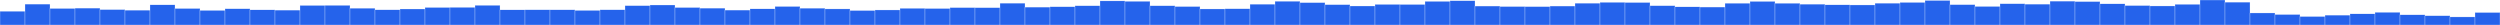
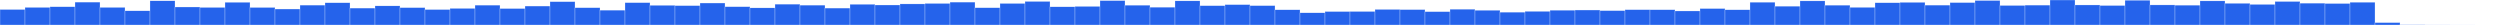
<svg xmlns="http://www.w3.org/2000/svg" preserveAspectRatio="none" viewBox="0 0 100 1">
-   <rect fill="#2563EB" height="0.549" stroke="#EFF6FF" stroke-width="0.01" width="1" x="0" y="0.451" />
-   <rect fill="#2563EB" height="0.836" stroke="#EFF6FF" stroke-width="0.01" width="1" x="1" y="0.164" />
-   <rect fill="#2563EB" height="0.661" stroke="#EFF6FF" stroke-width="0.01" width="1" x="2" y="0.339" />
-   <rect fill="#2563EB" height="0.676" stroke="#EFF6FF" stroke-width="0.01" width="1" x="3" y="0.324" />
-   <rect fill="#2563EB" height="0.616" stroke="#EFF6FF" stroke-width="0.01" width="1" x="4" y="0.384" />
-   <rect fill="#2563EB" height="0.593" stroke="#EFF6FF" stroke-width="0.01" width="1" x="5" y="0.407" />
-   <rect fill="#2563EB" height="0.806" stroke="#EFF6FF" stroke-width="0.01" width="1" x="6" y="0.194" />
-   <rect fill="#2563EB" height="0.66" stroke="#EFF6FF" stroke-width="0.01" width="1" x="7" y="0.34" />
-   <rect fill="#2563EB" height="0.584" stroke="#EFF6FF" stroke-width="0.01" width="1" x="8" y="0.416" />
-   <rect fill="#2563EB" height="0.649" stroke="#EFF6FF" stroke-width="0.01" width="1" x="9" y="0.351" />
-   <rect fill="#2563EB" height="0.605" stroke="#EFF6FF" stroke-width="0.01" width="1" x="10" y="0.395" />
-   <rect fill="#2563EB" height="0.596" stroke="#EFF6FF" stroke-width="0.01" width="1" x="11" y="0.404" />
-   <rect fill="#2563EB" height="0.782" stroke="#EFF6FF" stroke-width="0.01" width="1" x="12" y="0.218" />
-   <rect fill="#2563EB" height="0.786" stroke="#EFF6FF" stroke-width="0.01" width="1" x="13" y="0.214" />
-   <rect fill="#2563EB" height="0.671" stroke="#EFF6FF" stroke-width="0.01" width="1" x="14" y="0.329" />
-   <rect fill="#2563EB" height="0.607" stroke="#EFF6FF" stroke-width="0.01" width="1" x="15" y="0.393" />
-   <rect fill="#2563EB" height="0.64" stroke="#EFF6FF" stroke-width="0.01" width="1" x="16" y="0.36" />
-   <rect fill="#2563EB" height="0.701" stroke="#EFF6FF" stroke-width="0.01" width="1" x="17" y="0.299" />
-   <rect fill="#2563EB" height="0.706" stroke="#EFF6FF" stroke-width="0.01" width="1" x="18" y="0.294" />
-   <rect fill="#2563EB" height="0.787" stroke="#EFF6FF" stroke-width="0.01" width="1" x="19" y="0.213" />
-   <rect fill="#2563EB" height="0.605" stroke="#EFF6FF" stroke-width="0.01" width="1" x="20" y="0.395" />
-   <rect fill="#2563EB" height="0.608" stroke="#EFF6FF" stroke-width="0.01" width="1" x="21" y="0.392" />
-   <rect fill="#2563EB" height="0.607" stroke="#EFF6FF" stroke-width="0.01" width="1" x="22" y="0.393" />
-   <rect fill="#2563EB" height="0.584" stroke="#EFF6FF" stroke-width="0.01" width="1" x="23" y="0.416" />
-   <rect fill="#2563EB" height="0.608" stroke="#EFF6FF" stroke-width="0.01" width="1" x="24" y="0.392" />
-   <rect fill="#2563EB" height="0.773" stroke="#EFF6FF" stroke-width="0.01" width="1" x="25" y="0.227" />
-   <rect fill="#2563EB" height="0.8" stroke="#EFF6FF" stroke-width="0.01" width="1" x="26" y="0.2" />
-   <rect fill="#2563EB" height="0.699" stroke="#EFF6FF" stroke-width="0.01" width="1" x="27" y="0.301" />
-   <rect fill="#2563EB" height="0.675" stroke="#EFF6FF" stroke-width="0.01" width="1" x="28" y="0.325" />
-   <rect fill="#2563EB" height="0.597" stroke="#EFF6FF" stroke-width="0.01" width="1" x="29" y="0.403" />
-   <rect fill="#2563EB" height="0.645" stroke="#EFF6FF" stroke-width="0.01" width="1" x="30" y="0.355" />
-   <rect fill="#2563EB" height="0.741" stroke="#EFF6FF" stroke-width="0.01" width="1" x="31" y="0.259" />
-   <rect fill="#2563EB" height="0.672" stroke="#EFF6FF" stroke-width="0.01" width="1" x="32" y="0.328" />
-   <rect fill="#2563EB" height="0.642" stroke="#EFF6FF" stroke-width="0.01" width="1" x="33" y="0.358" />
-   <rect fill="#2563EB" height="0.579" stroke="#EFF6FF" stroke-width="0.01" width="1" x="34" y="0.421" />
-   <rect fill="#2563EB" height="0.601" stroke="#EFF6FF" stroke-width="0.01" width="1" x="35" y="0.399" />
-   <rect fill="#2563EB" height="0.667" stroke="#EFF6FF" stroke-width="0.01" width="1" x="36" y="0.333" />
-   <rect fill="#2563EB" height="0.659" stroke="#EFF6FF" stroke-width="0.01" width="1" x="37" y="0.341" />
-   <rect fill="#2563EB" height="0.695" stroke="#EFF6FF" stroke-width="0.01" width="1" x="38" y="0.305" />
-   <rect fill="#2563EB" height="0.692" stroke="#EFF6FF" stroke-width="0.01" width="1" x="39" y="0.308" />
-   <rect fill="#2563EB" height="0.873" stroke="#EFF6FF" stroke-width="0.01" width="1" x="40" y="0.127" />
-   <rect fill="#2563EB" height="0.716" stroke="#EFF6FF" stroke-width="0.01" width="1" x="41" y="0.284" />
-   <rect fill="#2563EB" height="0.729" stroke="#EFF6FF" stroke-width="0.01" width="1" x="42" y="0.271" />
-   <rect fill="#2563EB" height="0.769" stroke="#EFF6FF" stroke-width="0.01" width="1" x="43" y="0.231" />
-   <rect fill="#2563EB" height="0.963" stroke="#EFF6FF" stroke-width="0.01" width="1" x="44" y="0.037" />
-   <rect fill="#2563EB" height="0.947" stroke="#EFF6FF" stroke-width="0.01" width="1" x="45" y="0.053" />
-   <rect fill="#2563EB" height="0.769" stroke="#EFF6FF" stroke-width="0.01" width="1" x="46" y="0.231" />
-   <rect fill="#2563EB" height="0.738" stroke="#EFF6FF" stroke-width="0.01" width="1" x="47" y="0.262" />
-   <rect fill="#2563EB" height="0.641" stroke="#EFF6FF" stroke-width="0.01" width="1" x="48" y="0.359" />
-   <rect fill="#2563EB" height="0.649" stroke="#EFF6FF" stroke-width="0.01" width="1" x="49" y="0.351" />
-   <rect fill="#2563EB" height="0.832" stroke="#EFF6FF" stroke-width="0.01" width="1" x="50" y="0.168" />
-   <rect fill="#2563EB" height="0.949" stroke="#EFF6FF" stroke-width="0.01" width="1" x="51" y="0.051" />
-   <rect fill="#2563EB" height="0.894" stroke="#EFF6FF" stroke-width="0.01" width="1" x="52" y="0.106" />
-   <rect fill="#2563EB" height="0.813" stroke="#EFF6FF" stroke-width="0.01" width="1" x="53" y="0.187" />
-   <rect fill="#2563EB" height="0.76" stroke="#EFF6FF" stroke-width="0.01" width="1" x="54" y="0.24" />
-   <rect fill="#2563EB" height="0.824" stroke="#EFF6FF" stroke-width="0.01" width="1" x="55" y="0.176" />
-   <rect fill="#2563EB" height="0.821" stroke="#EFF6FF" stroke-width="0.01" width="1" x="56" y="0.179" />
-   <rect fill="#2563EB" height="0.945" stroke="#EFF6FF" stroke-width="0.01" width="1" x="57" y="0.055" />
-   <rect fill="#2563EB" height="0.97" stroke="#EFF6FF" stroke-width="0.01" width="1" x="58" y="0.03" />
-   <rect fill="#2563EB" height="0.758" stroke="#EFF6FF" stroke-width="0.01" width="1" x="59" y="0.242" />
-   <rect fill="#2563EB" height="0.738" stroke="#EFF6FF" stroke-width="0.01" width="1" x="60" y="0.262" />
-   <rect fill="#2563EB" height="0.734" stroke="#EFF6FF" stroke-width="0.01" width="1" x="61" y="0.266" />
-   <rect fill="#2563EB" height="0.758" stroke="#EFF6FF" stroke-width="0.01" width="1" x="62" y="0.242" />
-   <rect fill="#2563EB" height="0.872" stroke="#EFF6FF" stroke-width="0.01" width="1" x="63" y="0.128" />
-   <rect fill="#2563EB" height="0.907" stroke="#EFF6FF" stroke-width="0.01" width="1" x="64" y="0.093" />
-   <rect fill="#2563EB" height="0.899" stroke="#EFF6FF" stroke-width="0.01" width="1" x="65" y="0.101" />
-   <rect fill="#2563EB" height="0.771" stroke="#EFF6FF" stroke-width="0.01" width="1" x="66" y="0.229" />
-   <rect fill="#2563EB" height="0.725" stroke="#EFF6FF" stroke-width="0.01" width="1" x="67" y="0.275" />
-   <rect fill="#2563EB" height="0.718" stroke="#EFF6FF" stroke-width="0.01" width="1" x="68" y="0.282" />
-   <rect fill="#2563EB" height="0.87" stroke="#EFF6FF" stroke-width="0.01" width="1" x="69" y="0.13" />
-   <rect fill="#2563EB" height="0.943" stroke="#EFF6FF" stroke-width="0.01" width="1" x="70" y="0.057" />
-   <rect fill="#2563EB" height="0.869" stroke="#EFF6FF" stroke-width="0.01" width="1" x="71" y="0.131" />
-   <rect fill="#2563EB" height="0.833" stroke="#EFF6FF" stroke-width="0.01" width="1" x="72" y="0.167" />
-   <rect fill="#2563EB" height="0.806" stroke="#EFF6FF" stroke-width="0.01" width="1" x="73" y="0.194" />
-   <rect fill="#2563EB" height="0.801" stroke="#EFF6FF" stroke-width="0.01" width="1" x="74" y="0.199" />
-   <rect fill="#2563EB" height="0.872" stroke="#EFF6FF" stroke-width="0.01" width="1" x="75" y="0.128" />
-   <rect fill="#2563EB" height="0.903" stroke="#EFF6FF" stroke-width="0.01" width="1" x="76" y="0.097" />
-   <rect fill="#2563EB" height="0.981" stroke="#EFF6FF" stroke-width="0.01" width="1" x="77" y="0.019" />
-   <rect fill="#2563EB" height="0.813" stroke="#EFF6FF" stroke-width="0.01" width="1" x="78" y="0.187" />
-   <rect fill="#2563EB" height="0.742" stroke="#EFF6FF" stroke-width="0.01" width="1" x="79" y="0.258" />
-   <rect fill="#2563EB" height="0.85" stroke="#EFF6FF" stroke-width="0.01" width="1" x="80" y="0.15" />
-   <rect fill="#2563EB" height="0.835" stroke="#EFF6FF" stroke-width="0.01" width="1" x="81" y="0.165" />
-   <rect fill="#2563EB" height="0.955" stroke="#EFF6FF" stroke-width="0.01" width="1" x="82" y="0.045" />
-   <rect fill="#2563EB" height="0.936" stroke="#EFF6FF" stroke-width="0.01" width="1" x="83" y="0.064" />
-   <rect fill="#2563EB" height="0.846" stroke="#EFF6FF" stroke-width="0.01" width="1" x="84" y="0.154" />
-   <rect fill="#2563EB" height="0.777" stroke="#EFF6FF" stroke-width="0.01" width="1" x="85" y="0.223" />
-   <rect fill="#2563EB" height="0.761" stroke="#EFF6FF" stroke-width="0.01" width="1" x="86" y="0.239" />
-   <rect fill="#2563EB" height="0.827" stroke="#EFF6FF" stroke-width="0.01" width="1" x="87" y="0.173" />
-   <rect fill="#2563EB" height="1" stroke="#EFF6FF" stroke-width="0.01" width="1" x="88" y="0" />
-   <rect fill="#2563EB" height="0.914" stroke="#EFF6FF" stroke-width="0.01" width="1" x="89" y="0.086" />
-   <rect fill="#2563EB" height="0.481" stroke="#EFF6FF" stroke-width="0.01" width="1" x="90" y="0.519" />
-   <rect fill="#2563EB" height="0.419" stroke="#EFF6FF" stroke-width="0.01" width="1" x="91" y="0.581" />
-   <rect fill="#2563EB" height="0.339" stroke="#EFF6FF" stroke-width="0.01" width="1" x="92" y="0.661" />
-   <rect fill="#2563EB" height="0.395" stroke="#EFF6FF" stroke-width="0.01" width="1" x="93" y="0.605" />
-   <rect fill="#2563EB" height="0.445" stroke="#EFF6FF" stroke-width="0.01" width="1" x="94" y="0.555" />
-   <rect fill="#2563EB" height="0.507" stroke="#EFF6FF" stroke-width="0.01" width="1" x="95" y="0.493" />
-   <rect fill="#2563EB" height="0.407" stroke="#EFF6FF" stroke-width="0.01" width="1" x="96" y="0.593" />
-   <rect fill="#2563EB" height="0.37" stroke="#EFF6FF" stroke-width="0.01" width="1" x="97" y="0.63" />
-   <rect fill="#2563EB" height="0.322" stroke="#EFF6FF" stroke-width="0.01" width="1" x="98" y="0.678" />
-   <rect fill="#2563EB" height="0.499" stroke="#EFF6FF" stroke-width="0.01" width="1" x="99" y="0.501" />
+   <rect fill="#2563EB" height="0.62" stroke="#EFF6FF" stroke-width="0.01" width="1" x="0" y="0.38" />
+   <rect fill="#2563EB" height="0.704" stroke="#EFF6FF" stroke-width="0.01" width="1" x="1" y="0.296" />
+   <rect fill="#2563EB" height="0.729" stroke="#EFF6FF" stroke-width="0.01" width="1" x="2" y="0.271" />
+   <rect fill="#2563EB" height="0.916" stroke="#EFF6FF" stroke-width="0.01" width="1" x="3" y="0.084" />
+   <rect fill="#2563EB" height="0.704" stroke="#EFF6FF" stroke-width="0.01" width="1" x="4" y="0.296" />
+   <rect fill="#2563EB" height="0.567" stroke="#EFF6FF" stroke-width="0.01" width="1" x="5" y="0.433" />
+   <rect fill="#2563EB" height="0.967" stroke="#EFF6FF" stroke-width="0.01" width="1" x="6" y="0.033" />
+   <rect fill="#2563EB" height="0.72" stroke="#EFF6FF" stroke-width="0.01" width="1" x="7" y="0.28" />
+   <rect fill="#2563EB" height="0.703" stroke="#EFF6FF" stroke-width="0.01" width="1" x="8" y="0.297" />
+   <rect fill="#2563EB" height="0.908" stroke="#EFF6FF" stroke-width="0.01" width="1" x="9" y="0.092" />
+   <rect fill="#2563EB" height="0.701" stroke="#EFF6FF" stroke-width="0.01" width="1" x="10" y="0.299" />
+   <rect fill="#2563EB" height="0.639" stroke="#EFF6FF" stroke-width="0.01" width="1" x="11" y="0.361" />
+   <rect fill="#2563EB" height="0.796" stroke="#EFF6FF" stroke-width="0.01" width="1" x="12" y="0.204" />
+   <rect fill="#2563EB" height="0.889" stroke="#EFF6FF" stroke-width="0.01" width="1" x="13" y="0.111" />
+   <rect fill="#2563EB" height="0.677" stroke="#EFF6FF" stroke-width="0.01" width="1" x="14" y="0.323" />
+   <rect fill="#2563EB" height="0.764" stroke="#EFF6FF" stroke-width="0.01" width="1" x="15" y="0.236" />
+   <rect fill="#2563EB" height="0.694" stroke="#EFF6FF" stroke-width="0.01" width="1" x="16" y="0.306" />
+   <rect fill="#2563EB" height="0.618" stroke="#EFF6FF" stroke-width="0.01" width="1" x="17" y="0.382" />
+   <rect fill="#2563EB" height="0.664" stroke="#EFF6FF" stroke-width="0.01" width="1" x="18" y="0.336" />
+   <rect fill="#2563EB" height="0.795" stroke="#EFF6FF" stroke-width="0.01" width="1" x="19" y="0.205" />
+   <rect fill="#2563EB" height="0.658" stroke="#EFF6FF" stroke-width="0.01" width="1" x="20" y="0.342" />
+   <rect fill="#2563EB" height="0.758" stroke="#EFF6FF" stroke-width="0.01" width="1" x="21" y="0.242" />
+   <rect fill="#2563EB" height="0.932" stroke="#EFF6FF" stroke-width="0.01" width="1" x="22" y="0.068" />
+   <rect fill="#2563EB" height="0.691" stroke="#EFF6FF" stroke-width="0.01" width="1" x="23" y="0.309" />
+   <rect fill="#2563EB" height="0.594" stroke="#EFF6FF" stroke-width="0.01" width="1" x="24" y="0.406" />
+   <rect fill="#2563EB" height="0.893" stroke="#EFF6FF" stroke-width="0.01" width="1" x="25" y="0.107" />
+   <rect fill="#2563EB" height="0.787" stroke="#EFF6FF" stroke-width="0.01" width="1" x="26" y="0.213" />
+   <rect fill="#2563EB" height="0.774" stroke="#EFF6FF" stroke-width="0.01" width="1" x="27" y="0.226" />
+   <rect fill="#2563EB" height="0.879" stroke="#EFF6FF" stroke-width="0.01" width="1" x="28" y="0.121" />
+   <rect fill="#2563EB" height="0.731" stroke="#EFF6FF" stroke-width="0.01" width="1" x="29" y="0.269" />
+   <rect fill="#2563EB" height="0.684" stroke="#EFF6FF" stroke-width="0.01" width="1" x="30" y="0.316" />
+   <rect fill="#2563EB" height="0.834" stroke="#EFF6FF" stroke-width="0.01" width="1" x="31" y="0.166" />
+   <rect fill="#2563EB" height="0.795" stroke="#EFF6FF" stroke-width="0.01" width="1" x="32" y="0.205" />
+   <rect fill="#2563EB" height="0.677" stroke="#EFF6FF" stroke-width="0.01" width="1" x="33" y="0.323" />
+   <rect fill="#2563EB" height="0.828" stroke="#EFF6FF" stroke-width="0.01" width="1" x="34" y="0.172" />
+   <rect fill="#2563EB" height="0.8" stroke="#EFF6FF" stroke-width="0.01" width="1" x="35" y="0.2" />
+   <rect fill="#2563EB" height="0.842" stroke="#EFF6FF" stroke-width="0.01" width="1" x="36" y="0.158" />
+   <rect fill="#2563EB" height="0.862" stroke="#EFF6FF" stroke-width="0.01" width="1" x="37" y="0.138" />
+   <rect fill="#2563EB" height="0.916" stroke="#EFF6FF" stroke-width="0.01" width="1" x="38" y="0.084" />
+   <rect fill="#2563EB" height="0.69" stroke="#EFF6FF" stroke-width="0.01" width="1" x="39" y="0.31" />
+   <rect fill="#2563EB" height="0.862" stroke="#EFF6FF" stroke-width="0.01" width="1" x="40" y="0.138" />
+   <rect fill="#2563EB" height="0.942" stroke="#EFF6FF" stroke-width="0.01" width="1" x="41" y="0.058" />
+   <rect fill="#2563EB" height="0.727" stroke="#EFF6FF" stroke-width="0.01" width="1" x="42" y="0.273" />
+   <rect fill="#2563EB" height="0.744" stroke="#EFF6FF" stroke-width="0.01" width="1" x="43" y="0.256" />
+   <rect fill="#2563EB" height="0.975" stroke="#EFF6FF" stroke-width="0.01" width="1" x="44" y="0.025" />
+   <rect fill="#2563EB" height="0.792" stroke="#EFF6FF" stroke-width="0.01" width="1" x="45" y="0.208" />
+   <rect fill="#2563EB" height="0.712" stroke="#EFF6FF" stroke-width="0.01" width="1" x="46" y="0.288" />
+   <rect fill="#2563EB" height="0.964" stroke="#EFF6FF" stroke-width="0.01" width="1" x="47" y="0.036" />
+   <rect fill="#2563EB" height="0.772" stroke="#EFF6FF" stroke-width="0.01" width="1" x="48" y="0.228" />
+   <rect fill="#2563EB" height="0.814" stroke="#EFF6FF" stroke-width="0.01" width="1" x="49" y="0.186" />
+   <rect fill="#2563EB" height="0.774" stroke="#EFF6FF" stroke-width="0.01" width="1" x="50" y="0.226" />
+   <rect fill="#2563EB" height="0.608" stroke="#EFF6FF" stroke-width="0.01" width="1" x="51" y="0.392" />
+   <rect fill="#2563EB" height="0.487" stroke="#EFF6FF" stroke-width="0.01" width="1" x="52" y="0.513" />
+   <rect fill="#2563EB" height="0.538" stroke="#EFF6FF" stroke-width="0.01" width="1" x="53" y="0.462" />
+   <rect fill="#2563EB" height="0.541" stroke="#EFF6FF" stroke-width="0.01" width="1" x="54" y="0.459" />
+   <rect fill="#2563EB" height="0.623" stroke="#EFF6FF" stroke-width="0.01" width="1" x="55" y="0.377" />
+   <rect fill="#2563EB" height="0.615" stroke="#EFF6FF" stroke-width="0.01" width="1" x="56" y="0.385" />
+   <rect fill="#2563EB" height="0.533" stroke="#EFF6FF" stroke-width="0.01" width="1" x="57" y="0.467" />
+   <rect fill="#2563EB" height="0.631" stroke="#EFF6FF" stroke-width="0.01" width="1" x="58" y="0.369" />
+   <rect fill="#2563EB" height="0.589" stroke="#EFF6FF" stroke-width="0.01" width="1" x="59" y="0.411" />
+   <rect fill="#2563EB" height="0.513" stroke="#EFF6FF" stroke-width="0.01" width="1" x="60" y="0.487" />
+   <rect fill="#2563EB" height="0.546" stroke="#EFF6FF" stroke-width="0.01" width="1" x="61" y="0.454" />
+   <rect fill="#2563EB" height="0.591" stroke="#EFF6FF" stroke-width="0.01" width="1" x="62" y="0.409" />
+   <rect fill="#2563EB" height="0.599" stroke="#EFF6FF" stroke-width="0.01" width="1" x="63" y="0.401" />
+   <rect fill="#2563EB" height="0.574" stroke="#EFF6FF" stroke-width="0.01" width="1" x="64" y="0.426" />
+   <rect fill="#2563EB" height="0.612" stroke="#EFF6FF" stroke-width="0.01" width="1" x="65" y="0.388" />
+   <rect fill="#2563EB" height="0.61" stroke="#EFF6FF" stroke-width="0.01" width="1" x="66" y="0.39" />
+   <rect fill="#2563EB" height="0.561" stroke="#EFF6FF" stroke-width="0.01" width="1" x="67" y="0.439" />
+   <rect fill="#2563EB" height="0.657" stroke="#EFF6FF" stroke-width="0.01" width="1" x="68" y="0.343" />
+   <rect fill="#2563EB" height="0.608" stroke="#EFF6FF" stroke-width="0.01" width="1" x="69" y="0.392" />
+   <rect fill="#2563EB" height="0.911" stroke="#EFF6FF" stroke-width="0.01" width="1" x="70" y="0.089" />
+   <rect fill="#2563EB" height="0.752" stroke="#EFF6FF" stroke-width="0.01" width="1" x="71" y="0.248" />
+   <rect fill="#2563EB" height="0.963" stroke="#EFF6FF" stroke-width="0.01" width="1" x="72" y="0.037" />
+   <rect fill="#2563EB" height="0.793" stroke="#EFF6FF" stroke-width="0.01" width="1" x="73" y="0.207" />
+   <rect fill="#2563EB" height="0.706" stroke="#EFF6FF" stroke-width="0.01" width="1" x="74" y="0.294" />
+   <rect fill="#2563EB" height="0.889" stroke="#EFF6FF" stroke-width="0.01" width="1" x="75" y="0.111" />
+   <rect fill="#2563EB" height="0.906" stroke="#EFF6FF" stroke-width="0.01" width="1" x="76" y="0.094" />
+   <rect fill="#2563EB" height="0.796" stroke="#EFF6FF" stroke-width="0.01" width="1" x="77" y="0.204" />
+   <rect fill="#2563EB" height="0.896" stroke="#EFF6FF" stroke-width="0.01" width="1" x="78" y="0.104" />
+   <rect fill="#2563EB" height="0.979" stroke="#EFF6FF" stroke-width="0.01" width="1" x="79" y="0.021" />
+   <rect fill="#2563EB" height="0.781" stroke="#EFF6FF" stroke-width="0.01" width="1" x="80" y="0.219" />
+   <rect fill="#2563EB" height="0.796" stroke="#EFF6FF" stroke-width="0.01" width="1" x="81" y="0.204" />
+   <rect fill="#2563EB" height="1" stroke="#EFF6FF" stroke-width="0.01" width="1" x="82" y="0" />
+   <rect fill="#2563EB" height="0.801" stroke="#EFF6FF" stroke-width="0.01" width="1" x="83" y="0.199" />
+   <rect fill="#2563EB" height="0.779" stroke="#EFF6FF" stroke-width="0.01" width="1" x="84" y="0.221" />
+   <rect fill="#2563EB" height="0.99" stroke="#EFF6FF" stroke-width="0.01" width="1" x="85" y="0.01" />
+   <rect fill="#2563EB" height="0.802" stroke="#EFF6FF" stroke-width="0.01" width="1" x="86" y="0.198" />
+   <rect fill="#2563EB" height="0.793" stroke="#EFF6FF" stroke-width="0.01" width="1" x="87" y="0.207" />
+   <rect fill="#2563EB" height="0.963" stroke="#EFF6FF" stroke-width="0.01" width="1" x="88" y="0.037" />
+   <rect fill="#2563EB" height="0.867" stroke="#EFF6FF" stroke-width="0.01" width="1" x="89" y="0.133" />
+   <rect fill="#2563EB" height="0.824" stroke="#EFF6FF" stroke-width="0.01" width="1" x="90" y="0.176" />
+   <rect fill="#2563EB" height="0.94" stroke="#EFF6FF" stroke-width="0.01" width="1" x="91" y="0.06" />
+   <rect fill="#2563EB" height="0.874" stroke="#EFF6FF" stroke-width="0.01" width="1" x="92" y="0.126" />
+   <rect fill="#2563EB" height="0.859" stroke="#EFF6FF" stroke-width="0.01" width="1" x="93" y="0.141" />
+   <rect fill="#2563EB" height="0.91" stroke="#EFF6FF" stroke-width="0.01" width="1" x="94" y="0.09" />
+   <rect fill="#2563EB" height="0.095" stroke="#EFF6FF" stroke-width="0.01" width="1" x="95" y="0.905" />
+   <rect fill="#2563EB" height="0.007" stroke="#EFF6FF" stroke-width="0.01" width="1" x="96" y="0.993" />
+   <rect fill="#2563EB" height="0.002" stroke="#EFF6FF" stroke-width="0.01" width="1" x="97" y="0.998" />
+   <rect fill="#2563EB" height="0.001" stroke="#EFF6FF" stroke-width="0.01" width="1" x="98" y="0.999" />
+   <rect fill="#2563EB" height="0" stroke="#EFF6FF" stroke-width="0.01" width="1" x="99" y="1" />
</svg>
